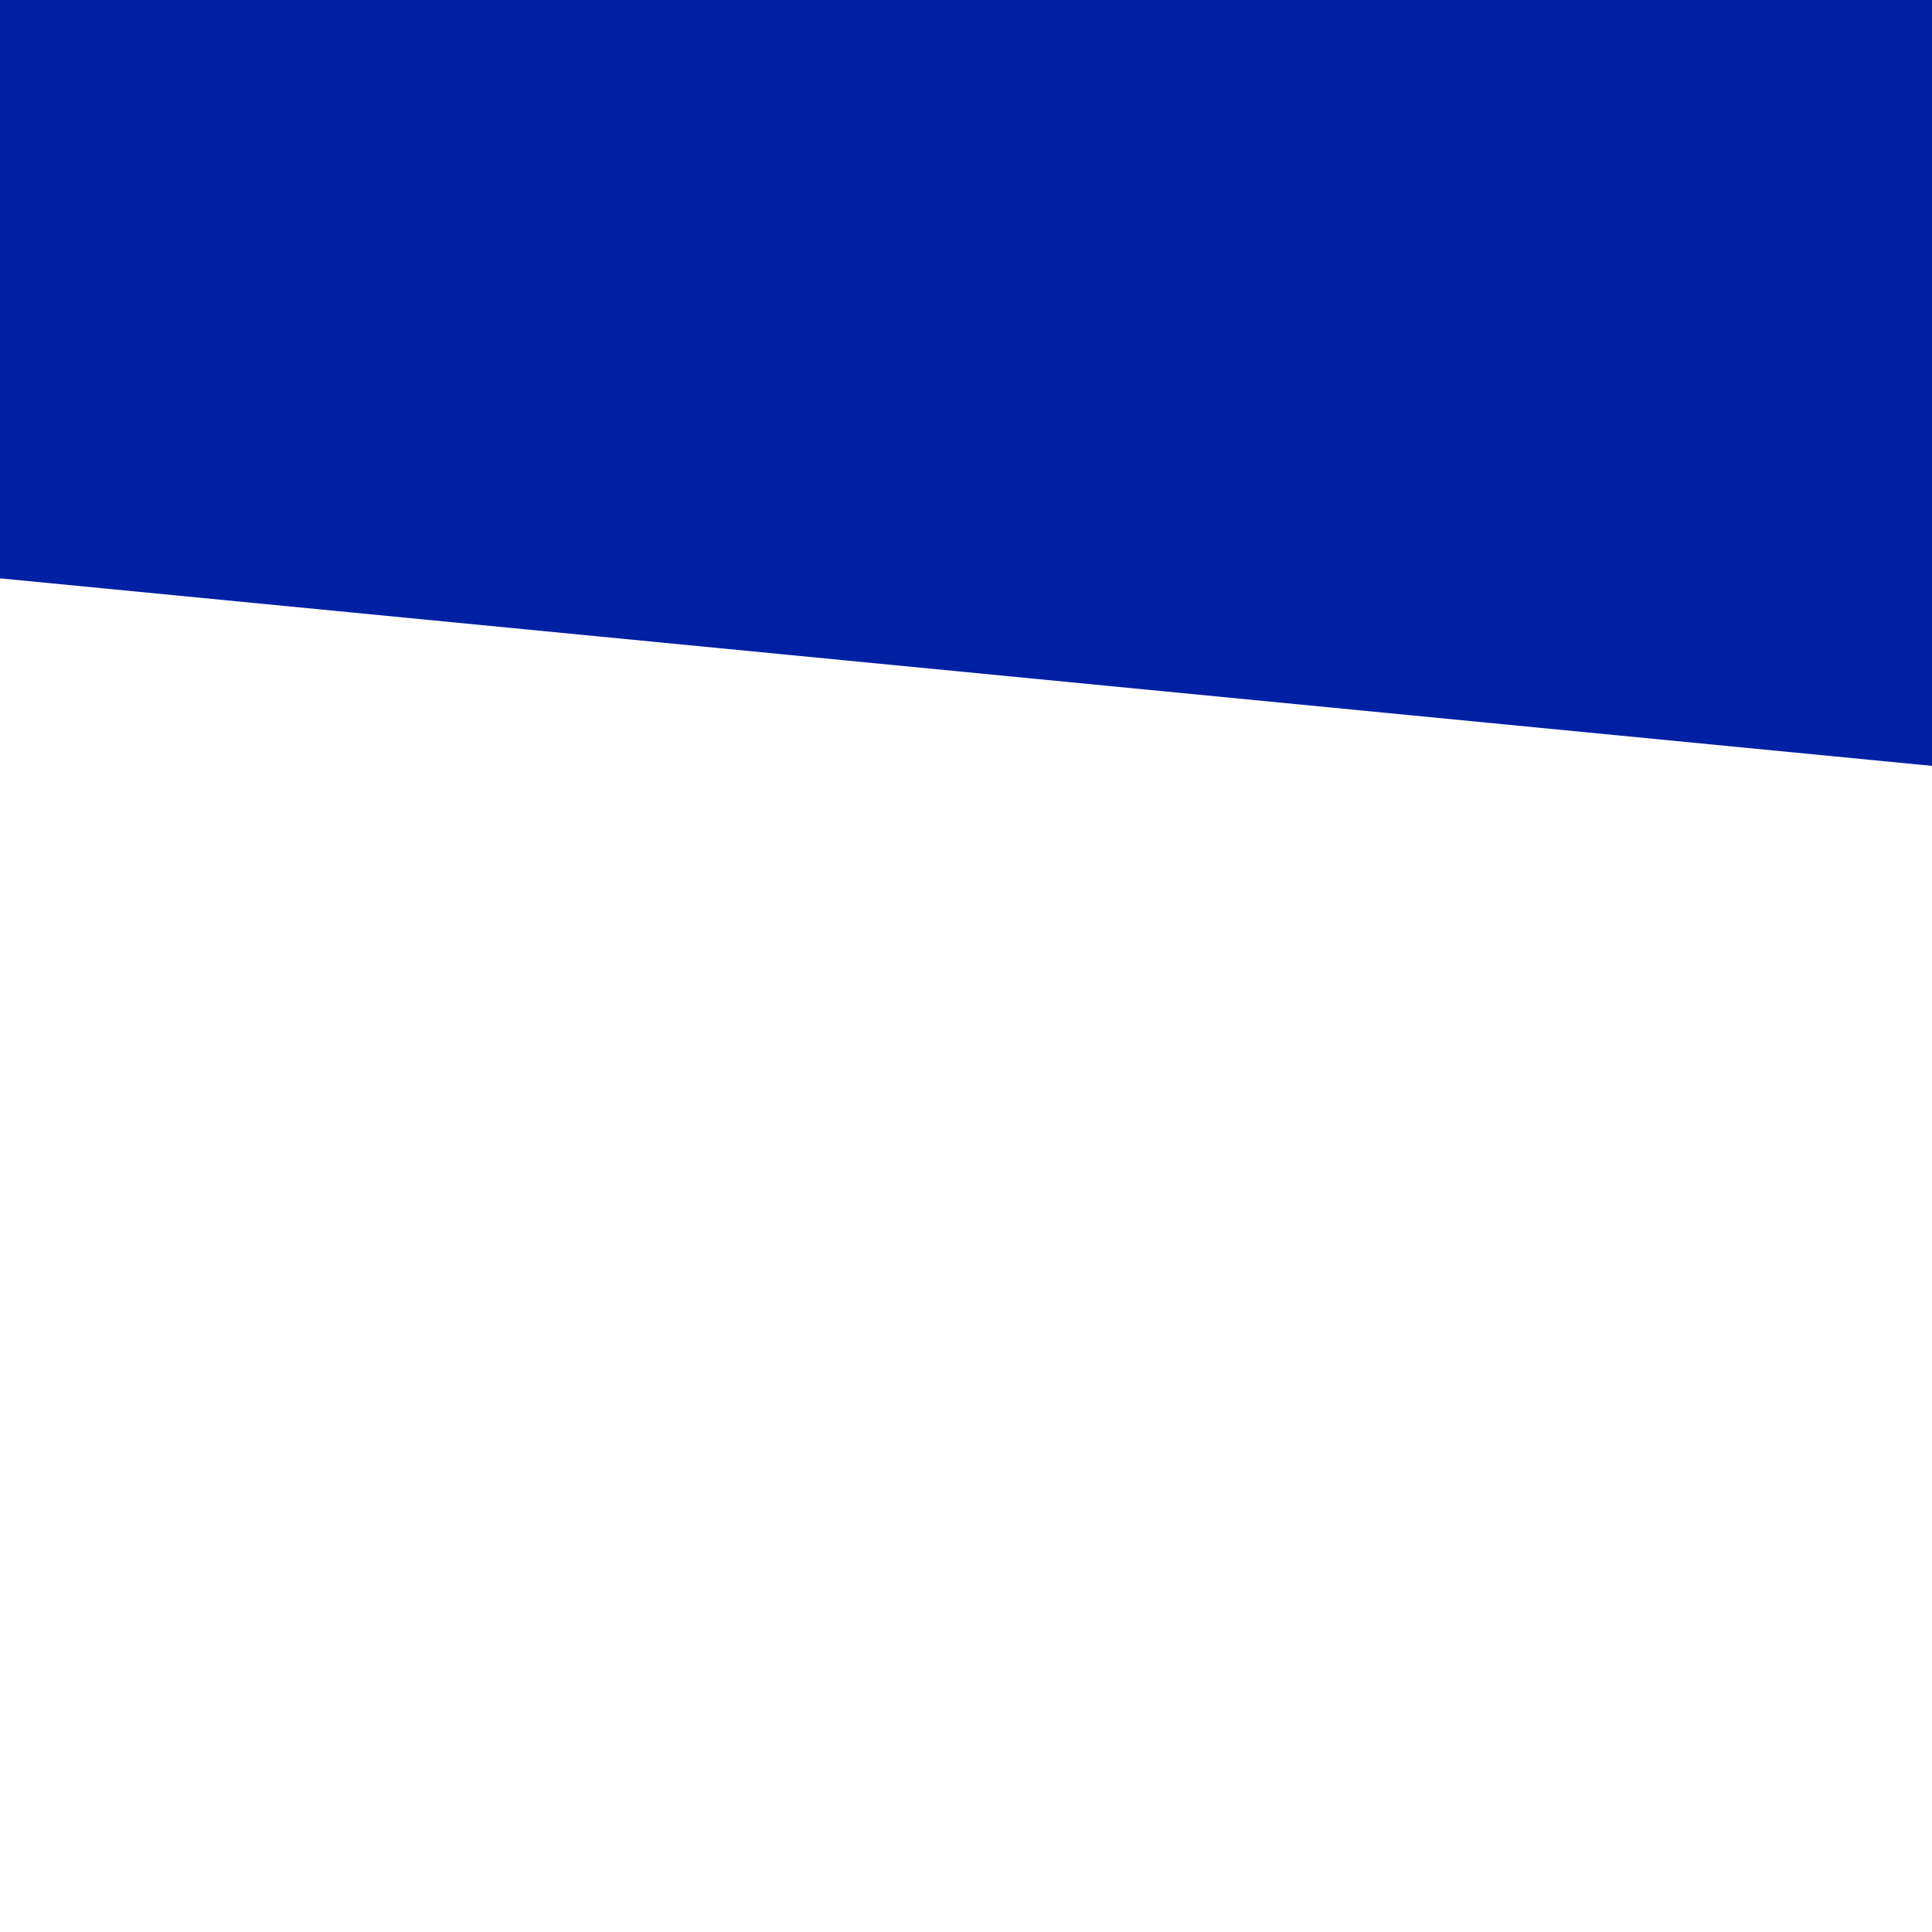
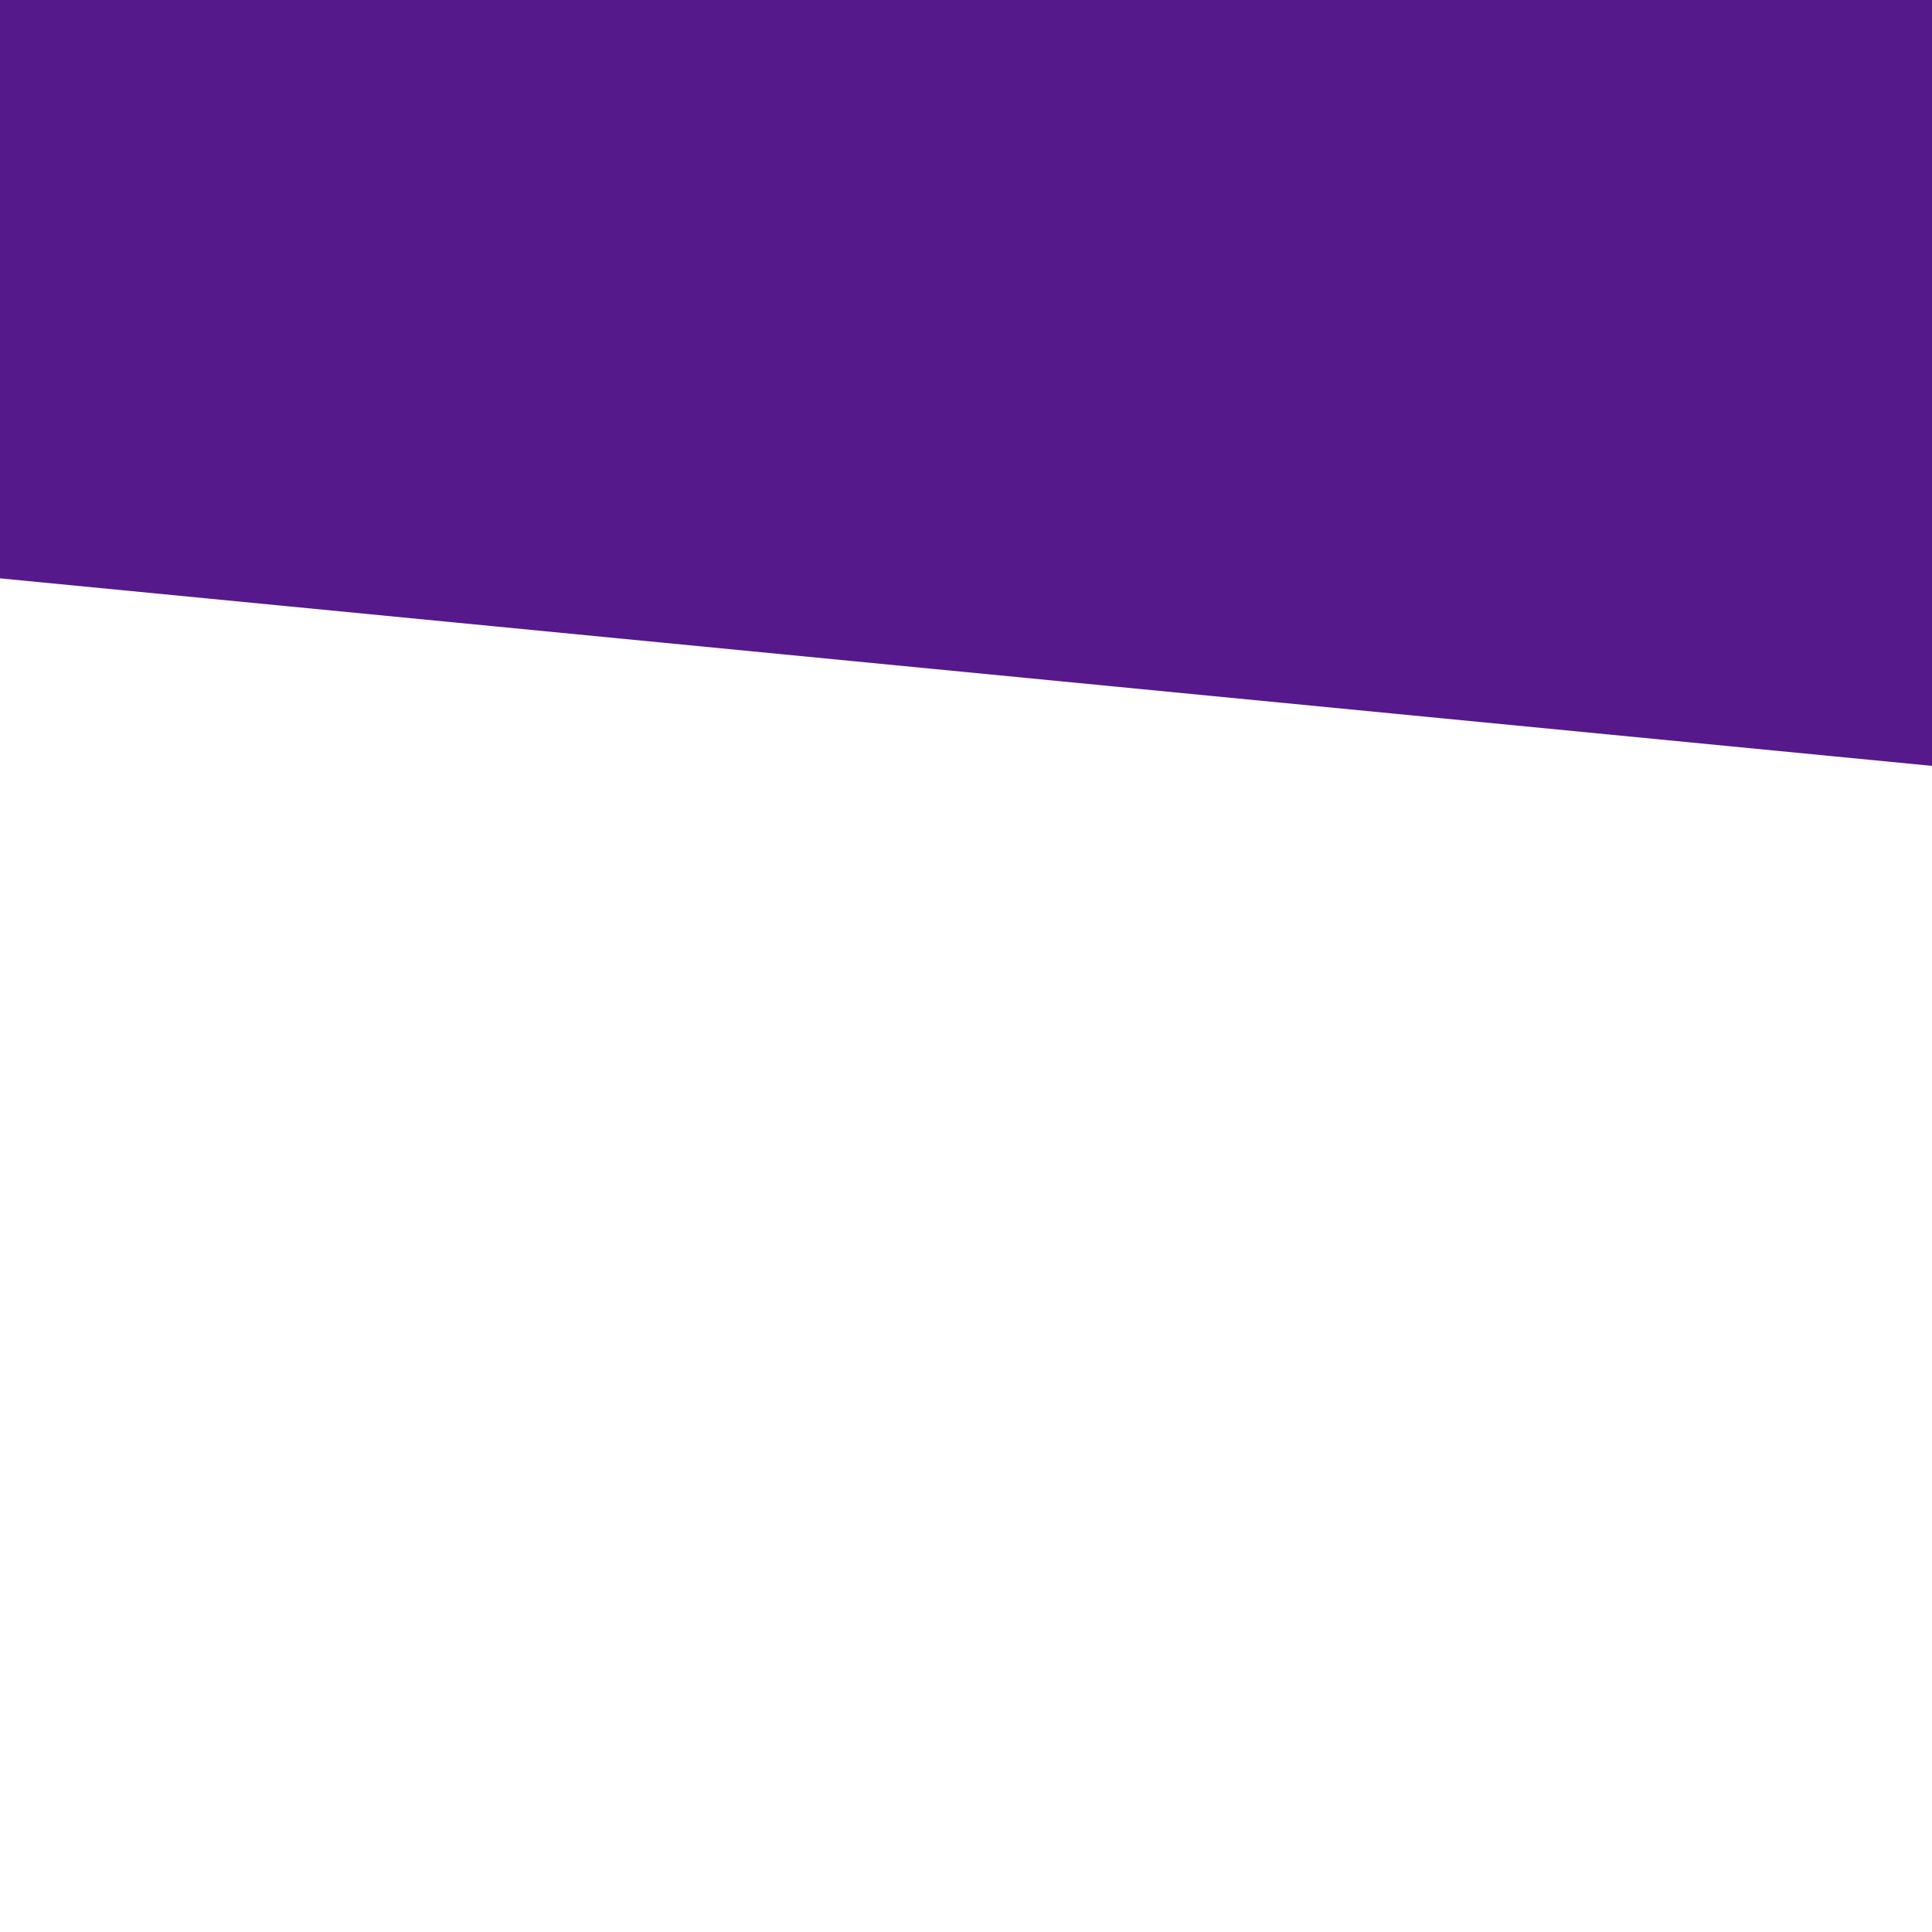
<svg xmlns="http://www.w3.org/2000/svg" xmlns:xlink="http://www.w3.org/1999/xlink" version="1.1" preserveAspectRatio="xMidYMid meet" viewBox="0 0 640 640" width="380" height="380">
  <defs>
    <path d="M4.67 -288.49L822.65 -209.08L776.44 266.95L-41.54 187.55L4.67 -288.49Z" id="i1mzDr05ID" />
  </defs>
  <g>
    <g>
      <g>
-         <use xlink:href="#i1mzDr05ID" opacity="1" fill="#0020a3" />
+         <use xlink:href="#i1mzDr05ID" opacity="1" fill="#55198b" />
      </g>
    </g>
  </g>
</svg>
